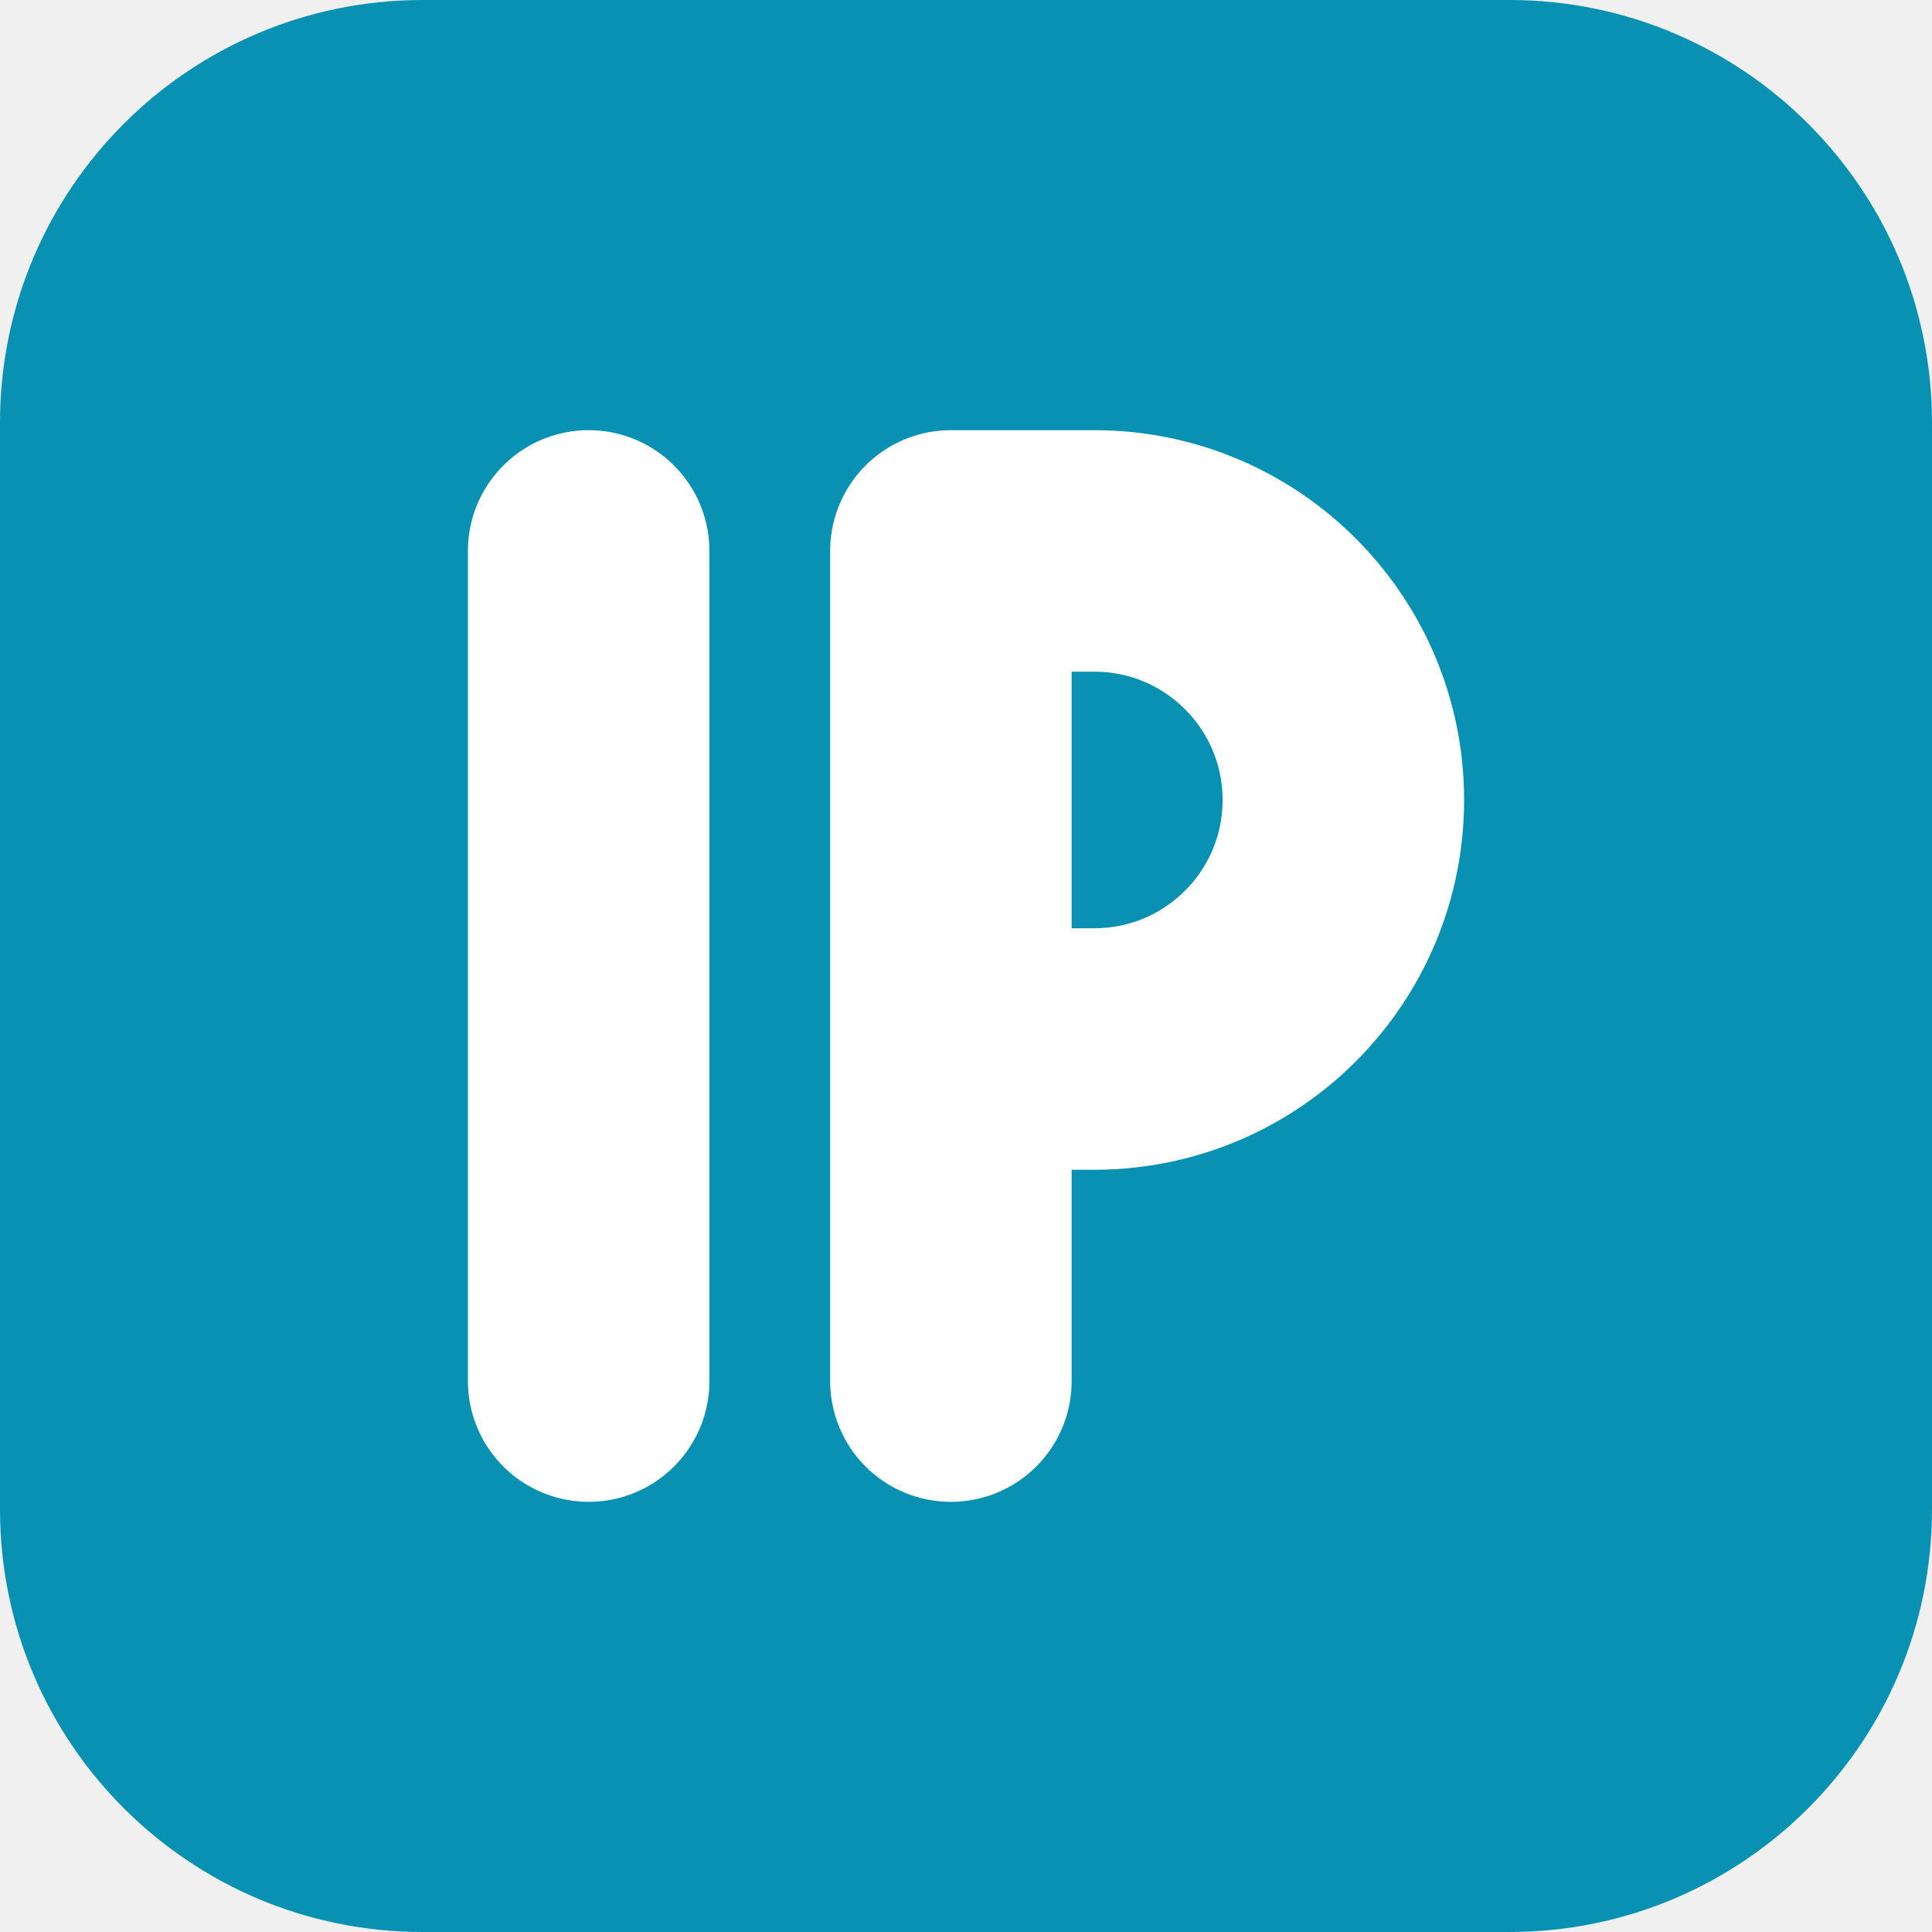
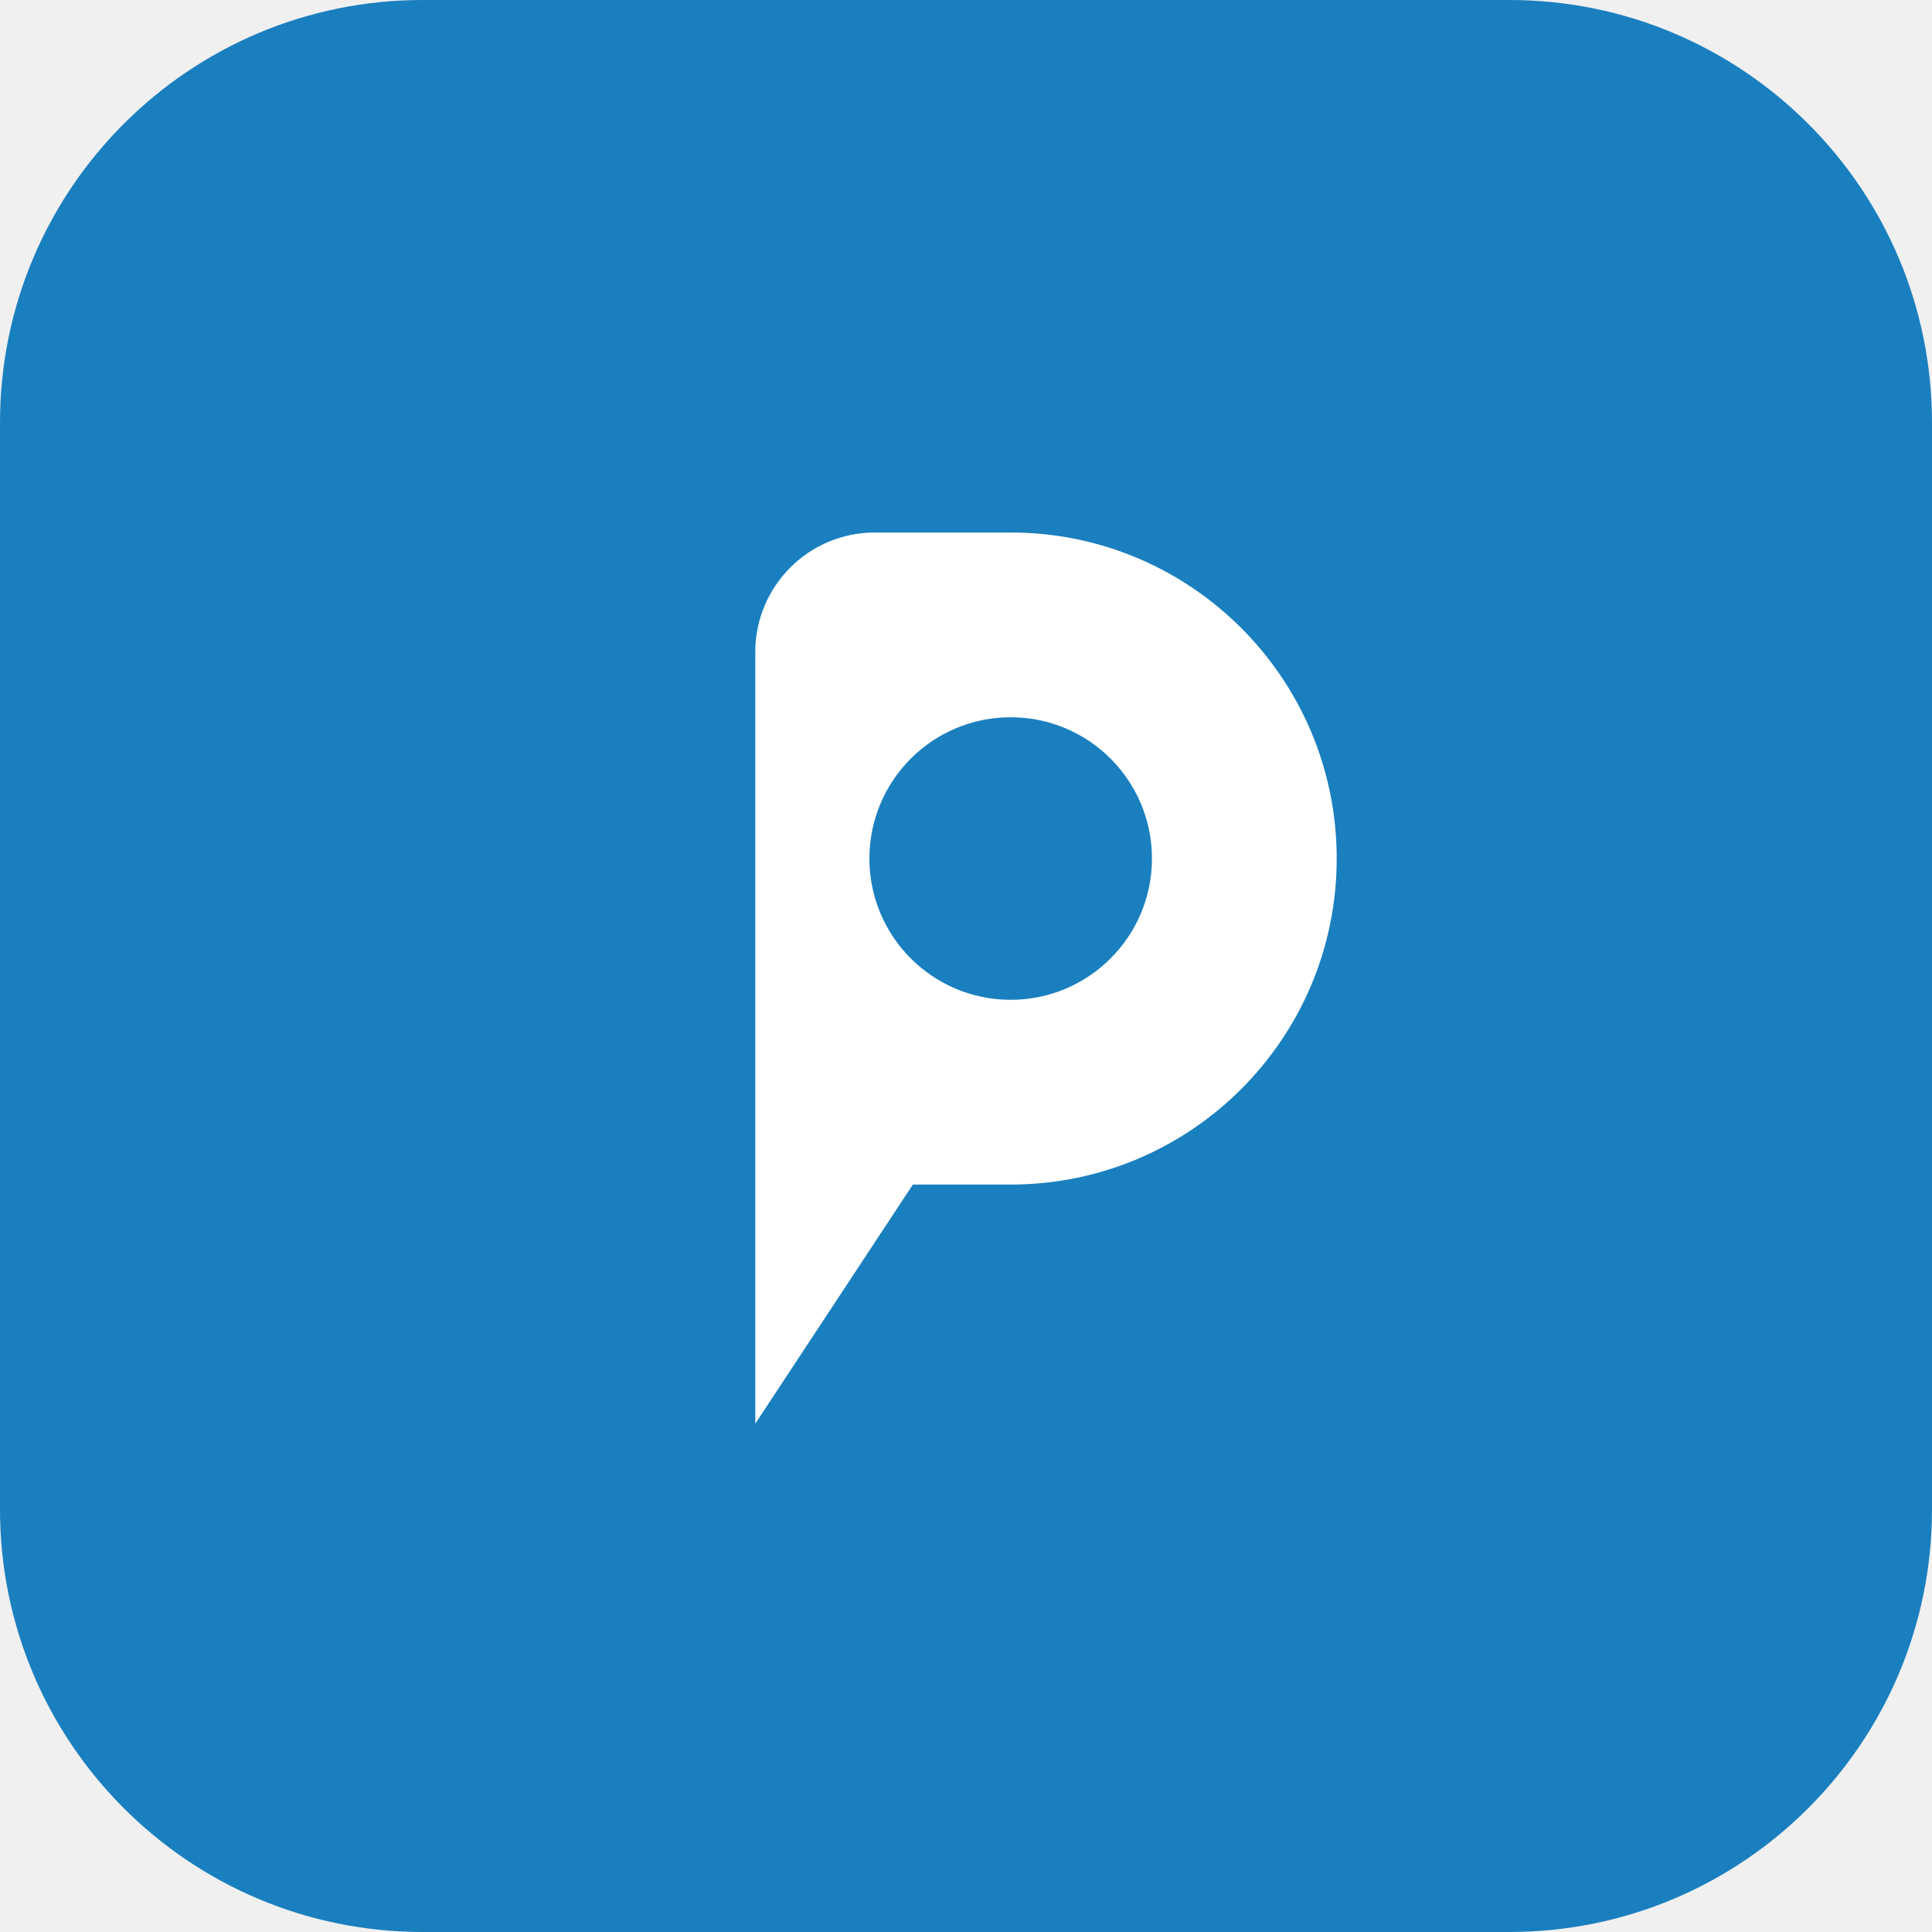
<svg xmlns="http://www.w3.org/2000/svg" viewBox="0 0 512 512" width="512" height="512">
-   <rect width="512" height="512" rx="112" fill="#0891b2" />
-   <path d="M156 146v220M252 366V146h38a66 66 0 0 1 0 132h-38" fill="none" stroke="#ffffff" stroke-width="64" stroke-linecap="round" stroke-linejoin="round" />
+   <rect width="512" height="512" rx="112" fill="#1a7fbf" />
+   <g transform="translate(72 72) scale(.72)">
+     <path d="M232 96h40a120 120 0 0 1 0 240h-36L178 424V140A44 44 0 0 1 222 96Z M220 216a52 52 0 1 0 104 0a52 52 0 1 0 -104 0Z" fill="#ffffff" fill-rule="evenodd" />
+   </g>
</svg>
